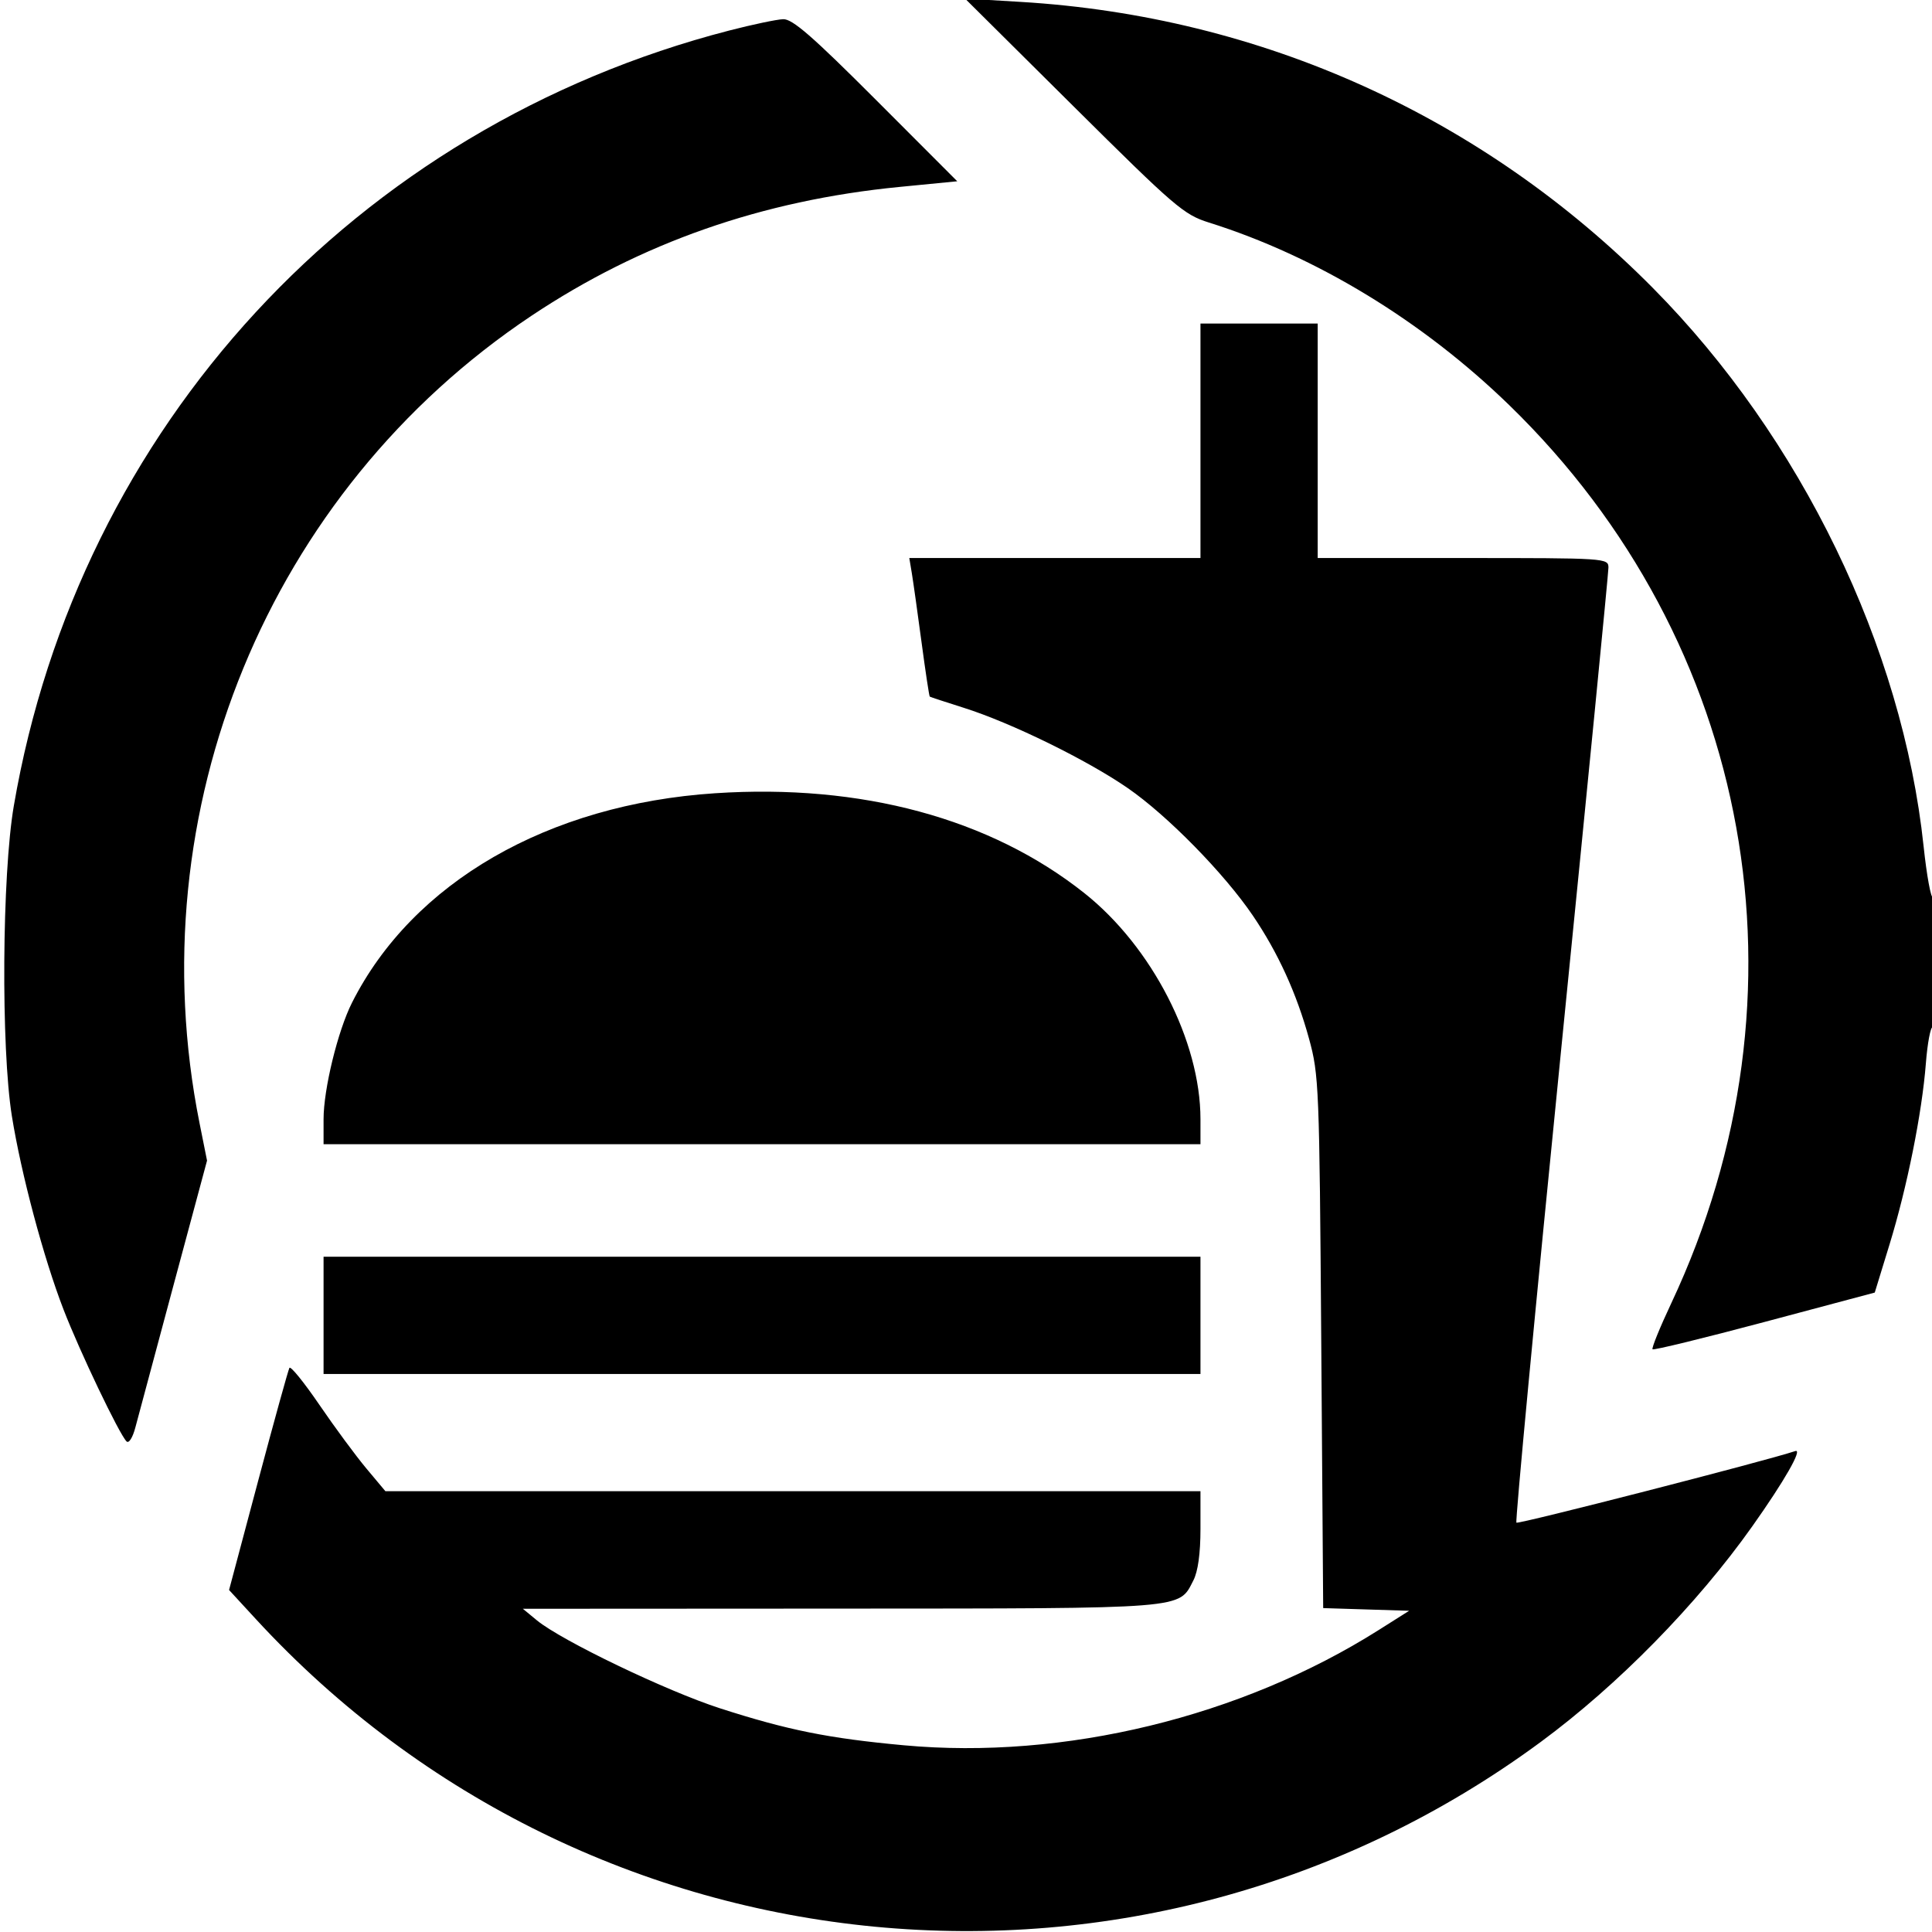
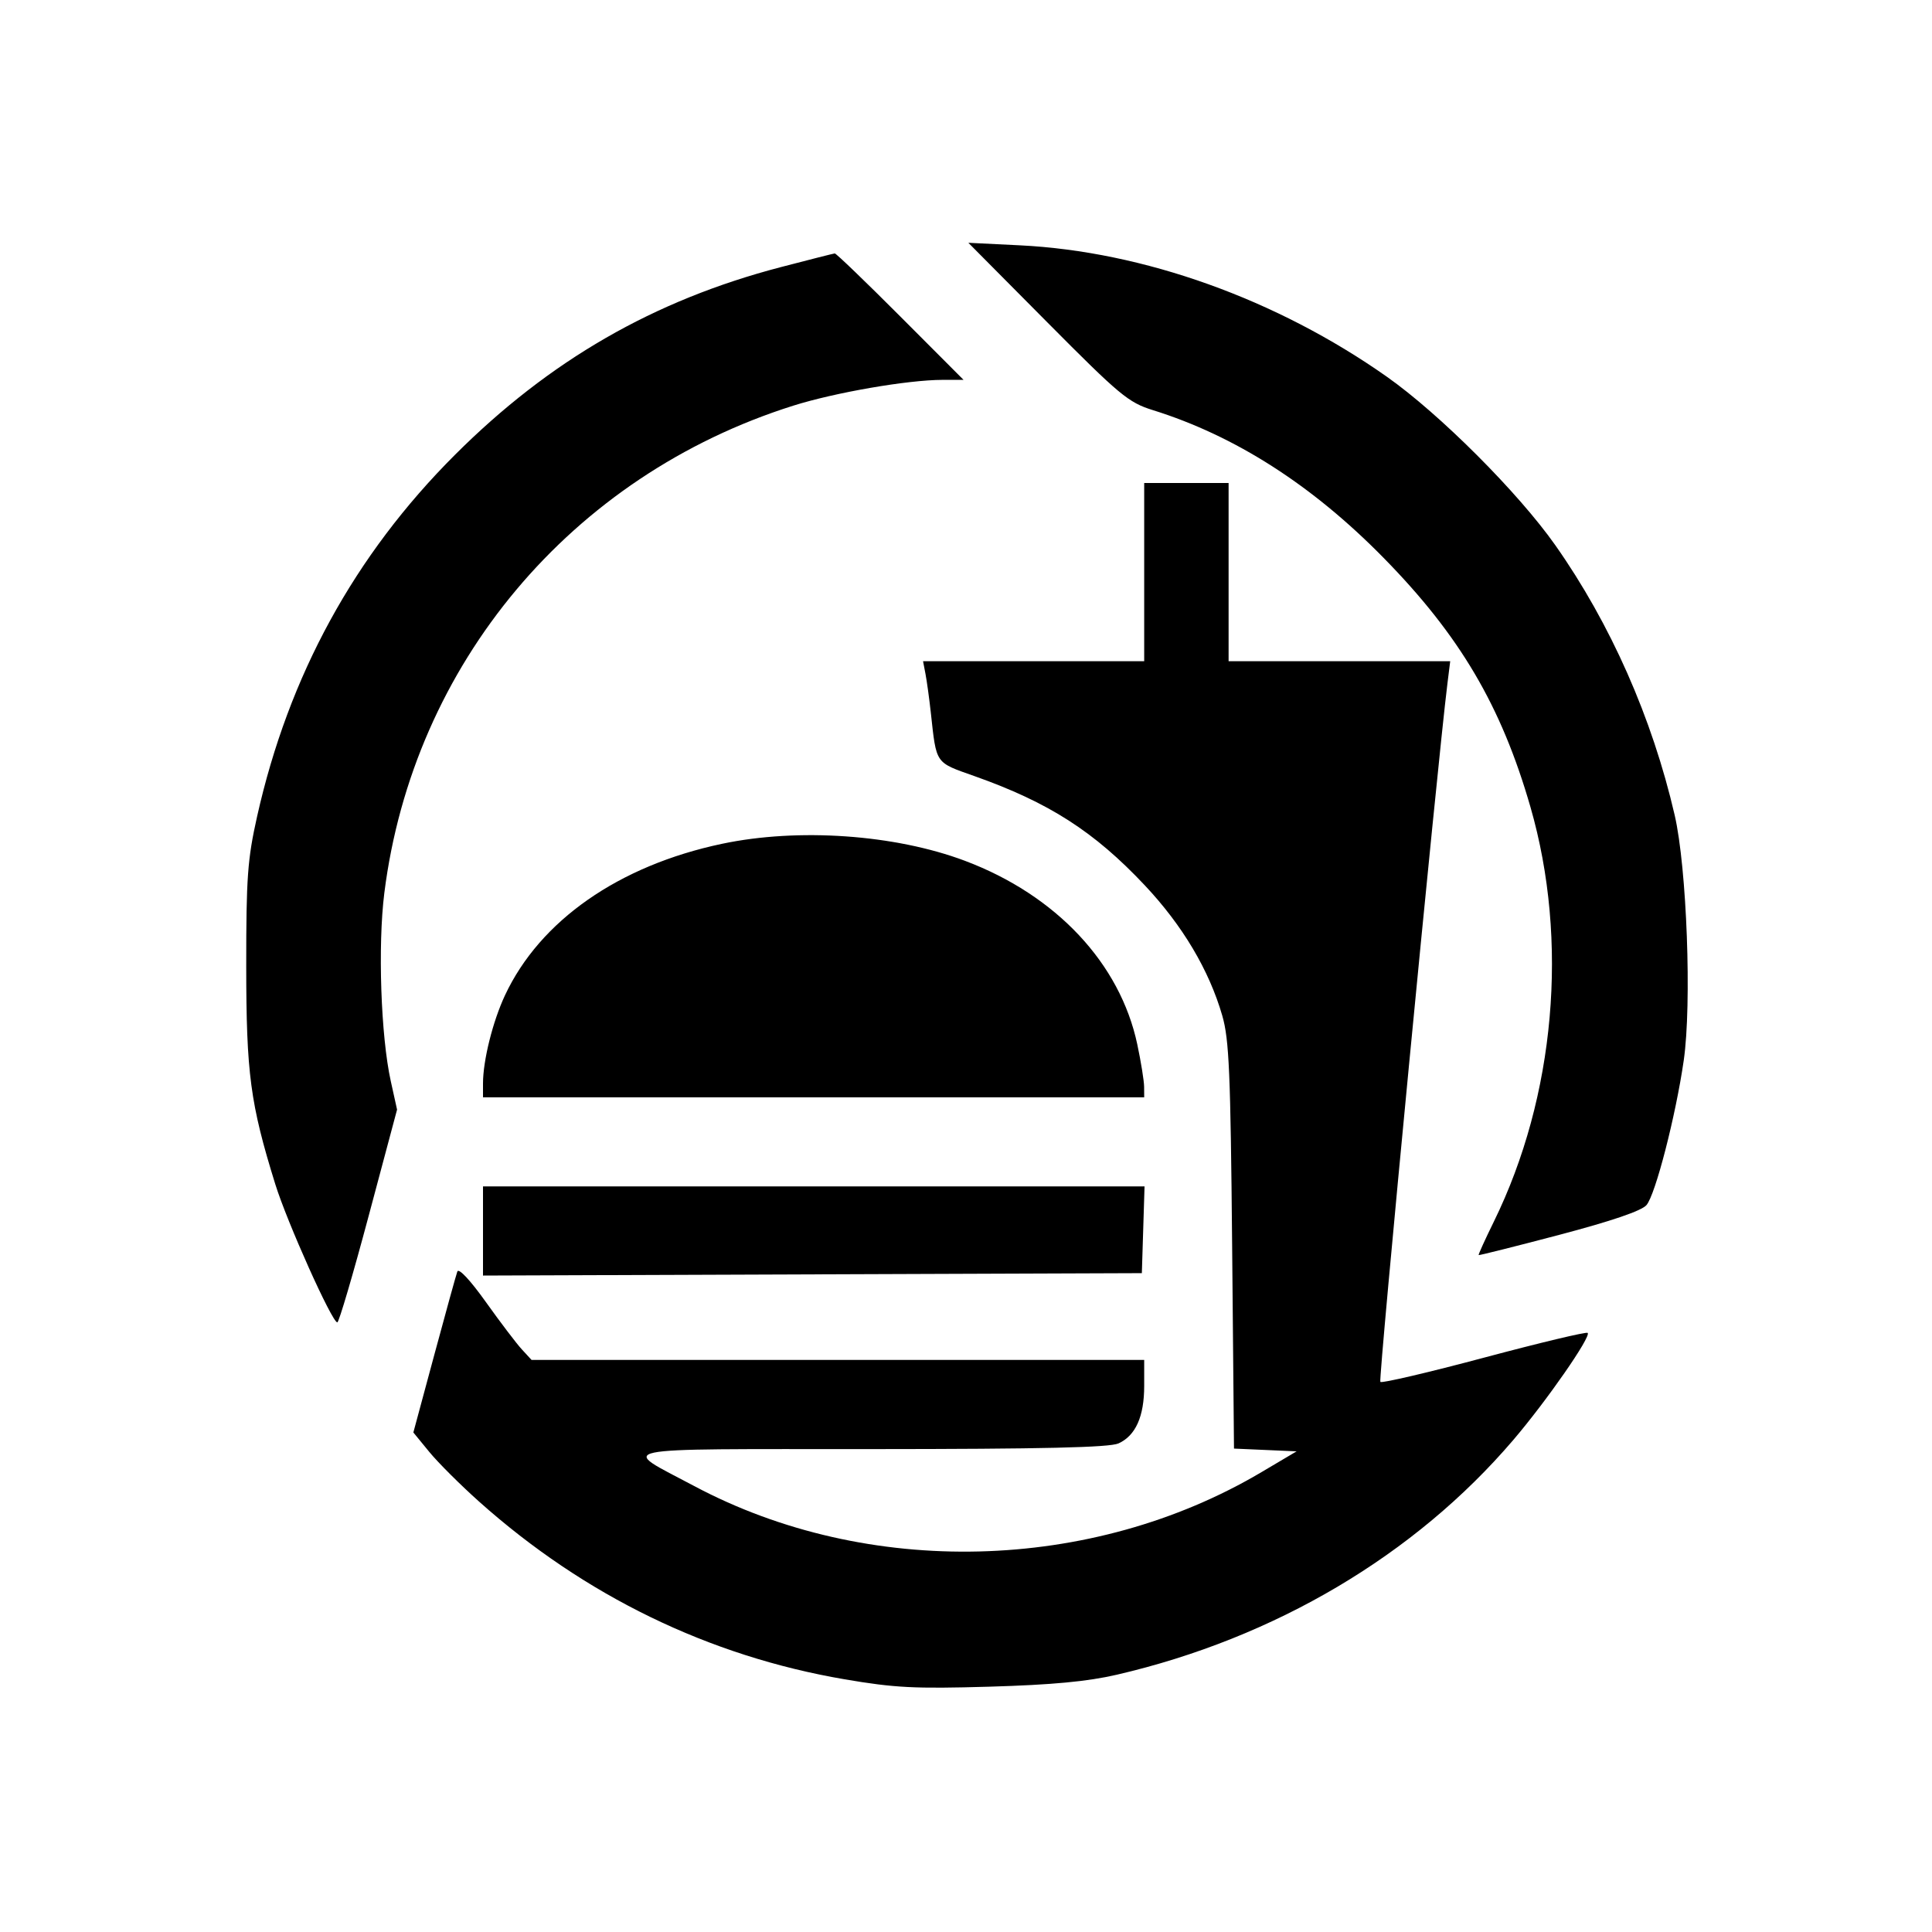
<svg xmlns="http://www.w3.org/2000/svg" width="412" height="412" viewBox="0 0 412 412" version="1.1">
-   <path d="M 228.933 22.676 C 250.573 44.166, 252.448 45.775, 257.788 47.452 C 280.668 54.635, 303.355 68.429, 321.858 86.407 C 373.846 136.919, 387.392 212.012, 356.403 277.906 C 353.970 283.080, 352.171 287.504, 352.405 287.738 C 352.639 287.972, 363.397 285.346, 376.312 281.902 L 399.793 275.641 402.933 265.415 C 406.700 253.147, 409.871 237.348, 410.694 226.750 C 411.026 222.487, 411.680 219, 412.148 219 C 412.617 219, 413 212.673, 413 204.941 C 413 197.209, 412.644 191.102, 412.209 191.371 C 411.775 191.639, 410.875 186.736, 410.210 180.475 C 405.694 137.942, 384.079 93.346, 352.532 61.470 C 316.297 24.858, 269.059 3.476, 217.609 0.401 L 205.789 -0.306 228.933 22.676 M 155.500 6.512 C 75.777 27.122, 16.797 91.044, 2.946 171.849 C 0.427 186.544, 0.196 223.439, 2.532 238 C 4.515 250.358, 9.280 268.212, 13.540 279.241 C 16.998 288.195, 25.405 305.793, 26.981 307.377 C 27.480 307.878, 28.292 306.592, 28.874 304.377 C 29.436 302.245, 33.102 288.575, 37.022 274 L 44.150 247.500 42.550 239.500 C 29.221 172.880, 57.222 104.773, 113.331 67.342 C 136.660 51.779, 162.510 42.729, 191.818 39.862 L 204.136 38.657 186.829 21.329 C 173.229 7.712, 168.984 4.020, 167.011 4.093 C 165.630 4.144, 160.450 5.233, 155.500 6.512 M 256 94 L 256 119 224.955 119 L 193.909 119 194.449 122.250 C 194.746 124.037, 195.676 130.647, 196.516 136.938 C 197.356 143.229, 198.146 148.455, 198.271 148.551 C 198.397 148.646, 201.650 149.718, 205.500 150.932 C 215.595 154.115, 231.799 162.050, 240.532 168.087 C 248.956 173.911, 261.054 186.244, 267.155 195.228 C 272.534 203.150, 276.493 211.819, 279.151 221.500 C 281.266 229.206, 281.362 231.584, 281.758 286.214 L 282.169 342.927 291.335 343.214 L 300.500 343.500 293.969 347.627 C 264.653 366.153, 226.865 375.320, 192.750 372.182 C 176.716 370.708, 167.960 368.947, 153.549 364.301 C 142.173 360.633, 119.718 349.848, 114.500 345.545 L 111.500 343.072 179.300 343.036 C 253.682 342.997, 251.301 343.187, 254.483 337.033 C 255.470 335.123, 256 331.289, 256 326.050 L 256 318 169.093 318 L 82.186 318 78.115 313.137 C 75.876 310.463, 71.375 304.364, 68.114 299.584 C 64.852 294.805, 61.975 291.255, 61.721 291.697 C 61.466 292.139, 58.466 302.978, 55.053 315.785 L 48.849 339.069 54.574 345.285 C 125.921 422.741, 243.780 433.996, 328.589 371.452 C 345.033 359.325, 361.825 342.208, 373.668 325.500 C 380.517 315.838, 384.489 308.889, 382.849 309.440 C 376.622 311.529, 323.766 325.100, 323.376 324.709 C 323.098 324.431, 327.400 278.956, 332.935 223.652 C 338.471 168.349, 343 122.178, 343 121.050 C 343 119.027, 342.587 119, 312 119 L 281 119 281 94 L 281 69 268.500 69 L 256 69 256 94 M 152.500 169.159 C 116.878 171.506, 88 188.164, 75.060 213.831 C 72.035 219.832, 69 232.266, 69 238.660 L 69 244 162.500 244 L 256 244 256 238.660 C 256 222.031, 245.663 201.906, 231.242 190.459 C 211.170 174.526, 183.722 167.102, 152.500 169.159 M 69 280.500 L 69 293 162.500 293 L 256 293 256 280.500 L 256 268 162.500 268 L 69 268 69 280.500" stroke="none" fill="black" fill-rule="evenodd" />
+   <path d="M 223.333 68.731 C 238.802 84.314, 240.624 85.830, 245.833 87.455 C 263.385 92.931, 279.792 103.427, 295 118.910 C 311.295 135.498, 320.149 150.513, 326.373 172.112 C 334.580 200.588, 331.645 233.849, 318.575 260.490 C 316.689 264.334, 315.226 267.555, 315.323 267.647 C 315.420 267.739, 323.150 265.799, 332.500 263.336 C 343.645 260.400, 350.055 258.214, 351.111 256.989 C 353.021 254.775, 357.358 237.936, 359.058 226.136 C 360.795 214.083, 359.723 185.068, 357.126 173.829 C 352.335 153.101, 343.443 132.991, 331.678 116.277 C 323.764 105.033, 306.967 88.236, 295.723 80.322 C 272.236 63.789, 243.812 53.613, 217.500 52.317 L 206.500 51.775 223.333 68.731 M 166.500 56.965 C 139.416 64.040, 117.185 76.848, 97.012 97 C 75.591 118.397, 61.556 144.053, 54.824 174.119 C 52.784 183.233, 52.501 187.124, 52.509 206 C 52.518 228.960, 53.365 235.324, 58.695 252.500 C 61.223 260.645, 70.805 282, 71.933 282 C 72.274 282, 75.280 271.791, 78.613 259.312 L 84.674 236.625 83.335 230.562 C 81.211 220.949, 80.549 201.622, 81.959 190.421 C 88.099 141.639, 121.794 101.472, 169.115 86.523 C 178.031 83.707, 193.576 81.016, 200.986 81.006 L 205.472 81 192 67.500 C 184.590 60.075, 178.297 54.020, 178.014 54.045 C 177.731 54.071, 172.550 55.384, 166.500 56.965 M 244 122 L 244 141 220.421 141 L 196.841 141 197.368 143.750 C 197.657 145.262, 198.167 148.975, 198.500 152 C 199.718 163.056, 199.339 162.507, 207.805 165.506 C 223.679 171.130, 233.327 177.317, 244.128 188.798 C 252.189 197.367, 257.842 206.875, 260.652 216.592 C 262.114 221.647, 262.417 228.735, 262.755 265.706 L 263.149 308.912 269.825 309.206 L 276.500 309.500 269.003 313.938 C 232.729 335.414, 184.976 336.579, 148.027 316.892 C 132.018 308.362, 128.736 309.047, 185.703 309.022 C 222.454 309.006, 236.608 308.680, 238.528 307.805 C 242.178 306.142, 244 302.061, 244 295.550 L 244 290 178.674 290 L 113.349 290 111.277 287.750 C 110.137 286.512, 106.686 281.969, 103.608 277.653 C 100.283 272.991, 97.815 270.353, 97.526 271.153 C 97.260 271.894, 95.040 279.919, 92.595 288.988 L 88.149 305.475 91.549 309.625 C 93.419 311.908, 98.223 316.697, 102.225 320.268 C 124.665 340.293, 151.165 353.167, 180.129 358.114 C 190.781 359.934, 195.070 360.152, 211 359.685 C 224.385 359.293, 231.897 358.587, 238.171 357.132 C 271.848 349.323, 301.740 331.627, 322.693 307.094 C 329.797 298.777, 339.355 285.022, 338.574 284.241 C 338.303 283.970, 328.374 286.341, 316.509 289.509 C 304.644 292.678, 294.677 295.010, 294.359 294.693 C 293.897 294.230, 306.426 163.814, 308.668 145.750 L 309.258 141 285.629 141 L 262 141 262 122 L 262 103 253 103 L 244 103 244 122 M 153.965 179.942 C 131.950 184.588, 115.147 196.318, 107.690 212.245 C 105.080 217.818, 103 226.159, 103 231.049 L 103 234 173.500 234 L 244 234 243.983 231.750 C 243.973 230.512, 243.320 226.454, 242.531 222.730 C 238.864 205.427, 225.218 190.886, 205.780 183.569 C 190.856 177.952, 170.235 176.508, 153.965 179.942 M 103 262.507 L 103 272.014 173.250 271.757 L 243.500 271.500 243.788 262.250 L 244.075 253 173.538 253 L 103 253 103 262.507" stroke="none" fill="black" fill-rule="evenodd" />
</svg>
